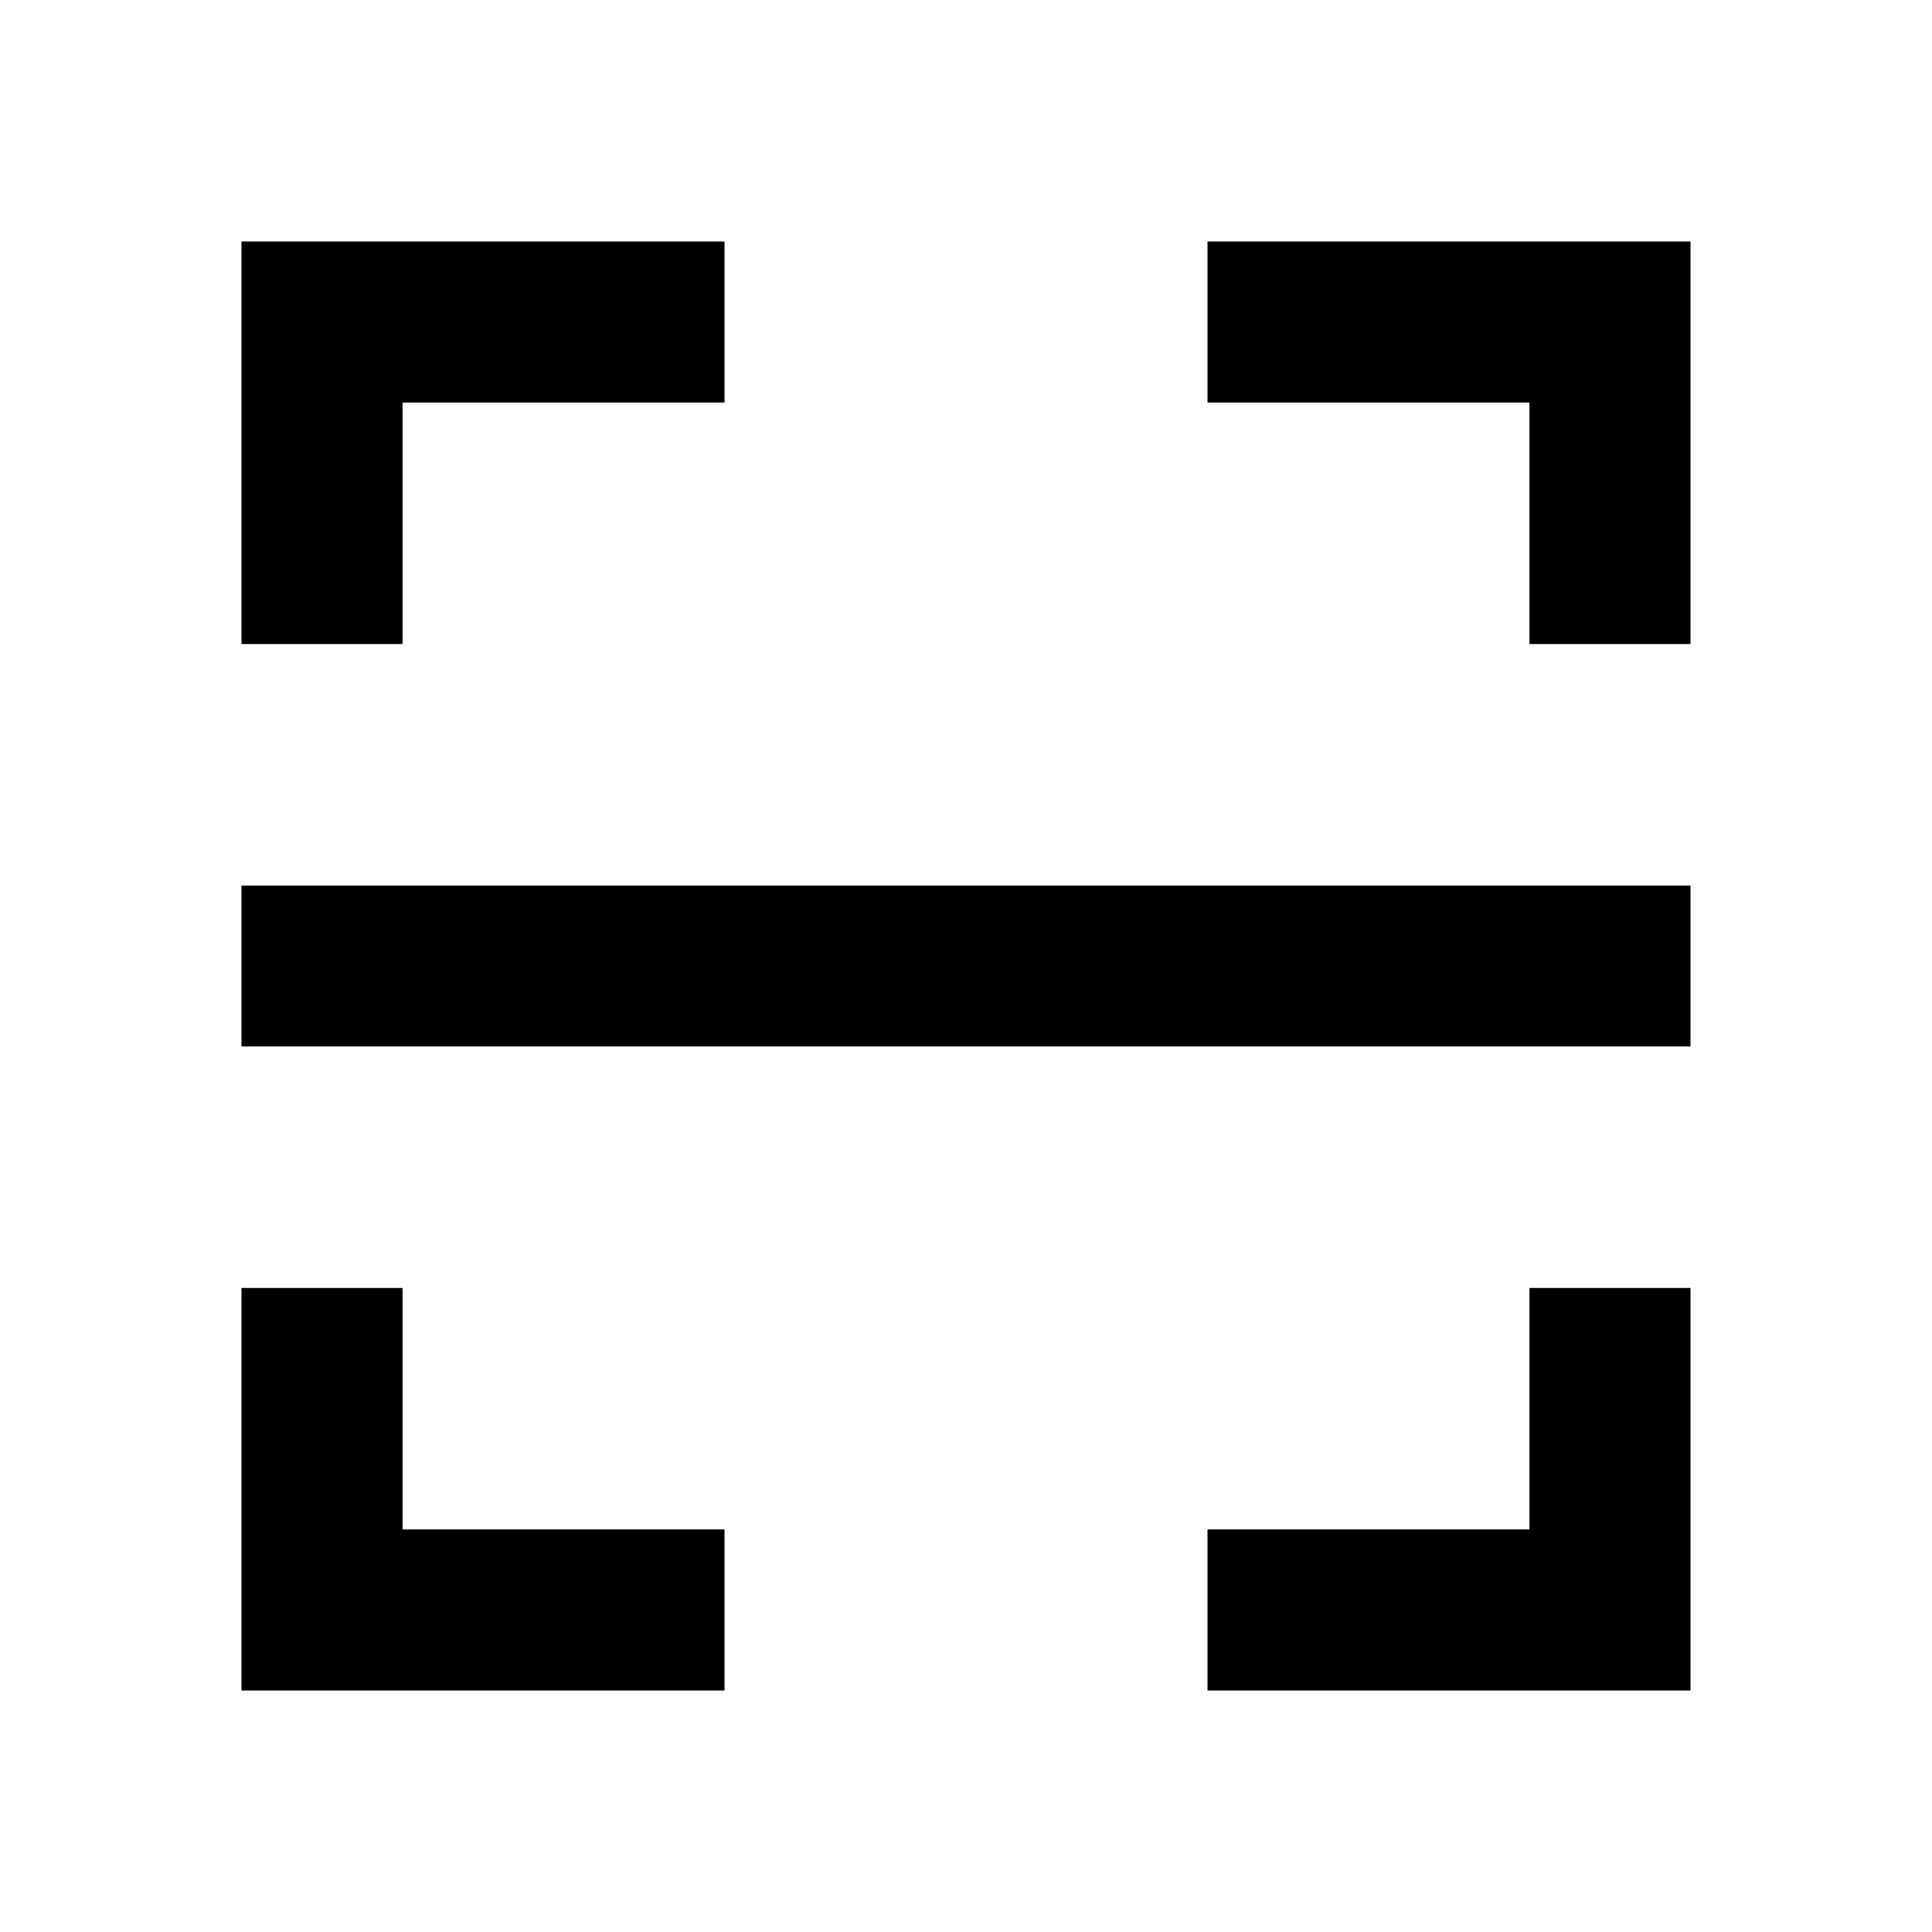
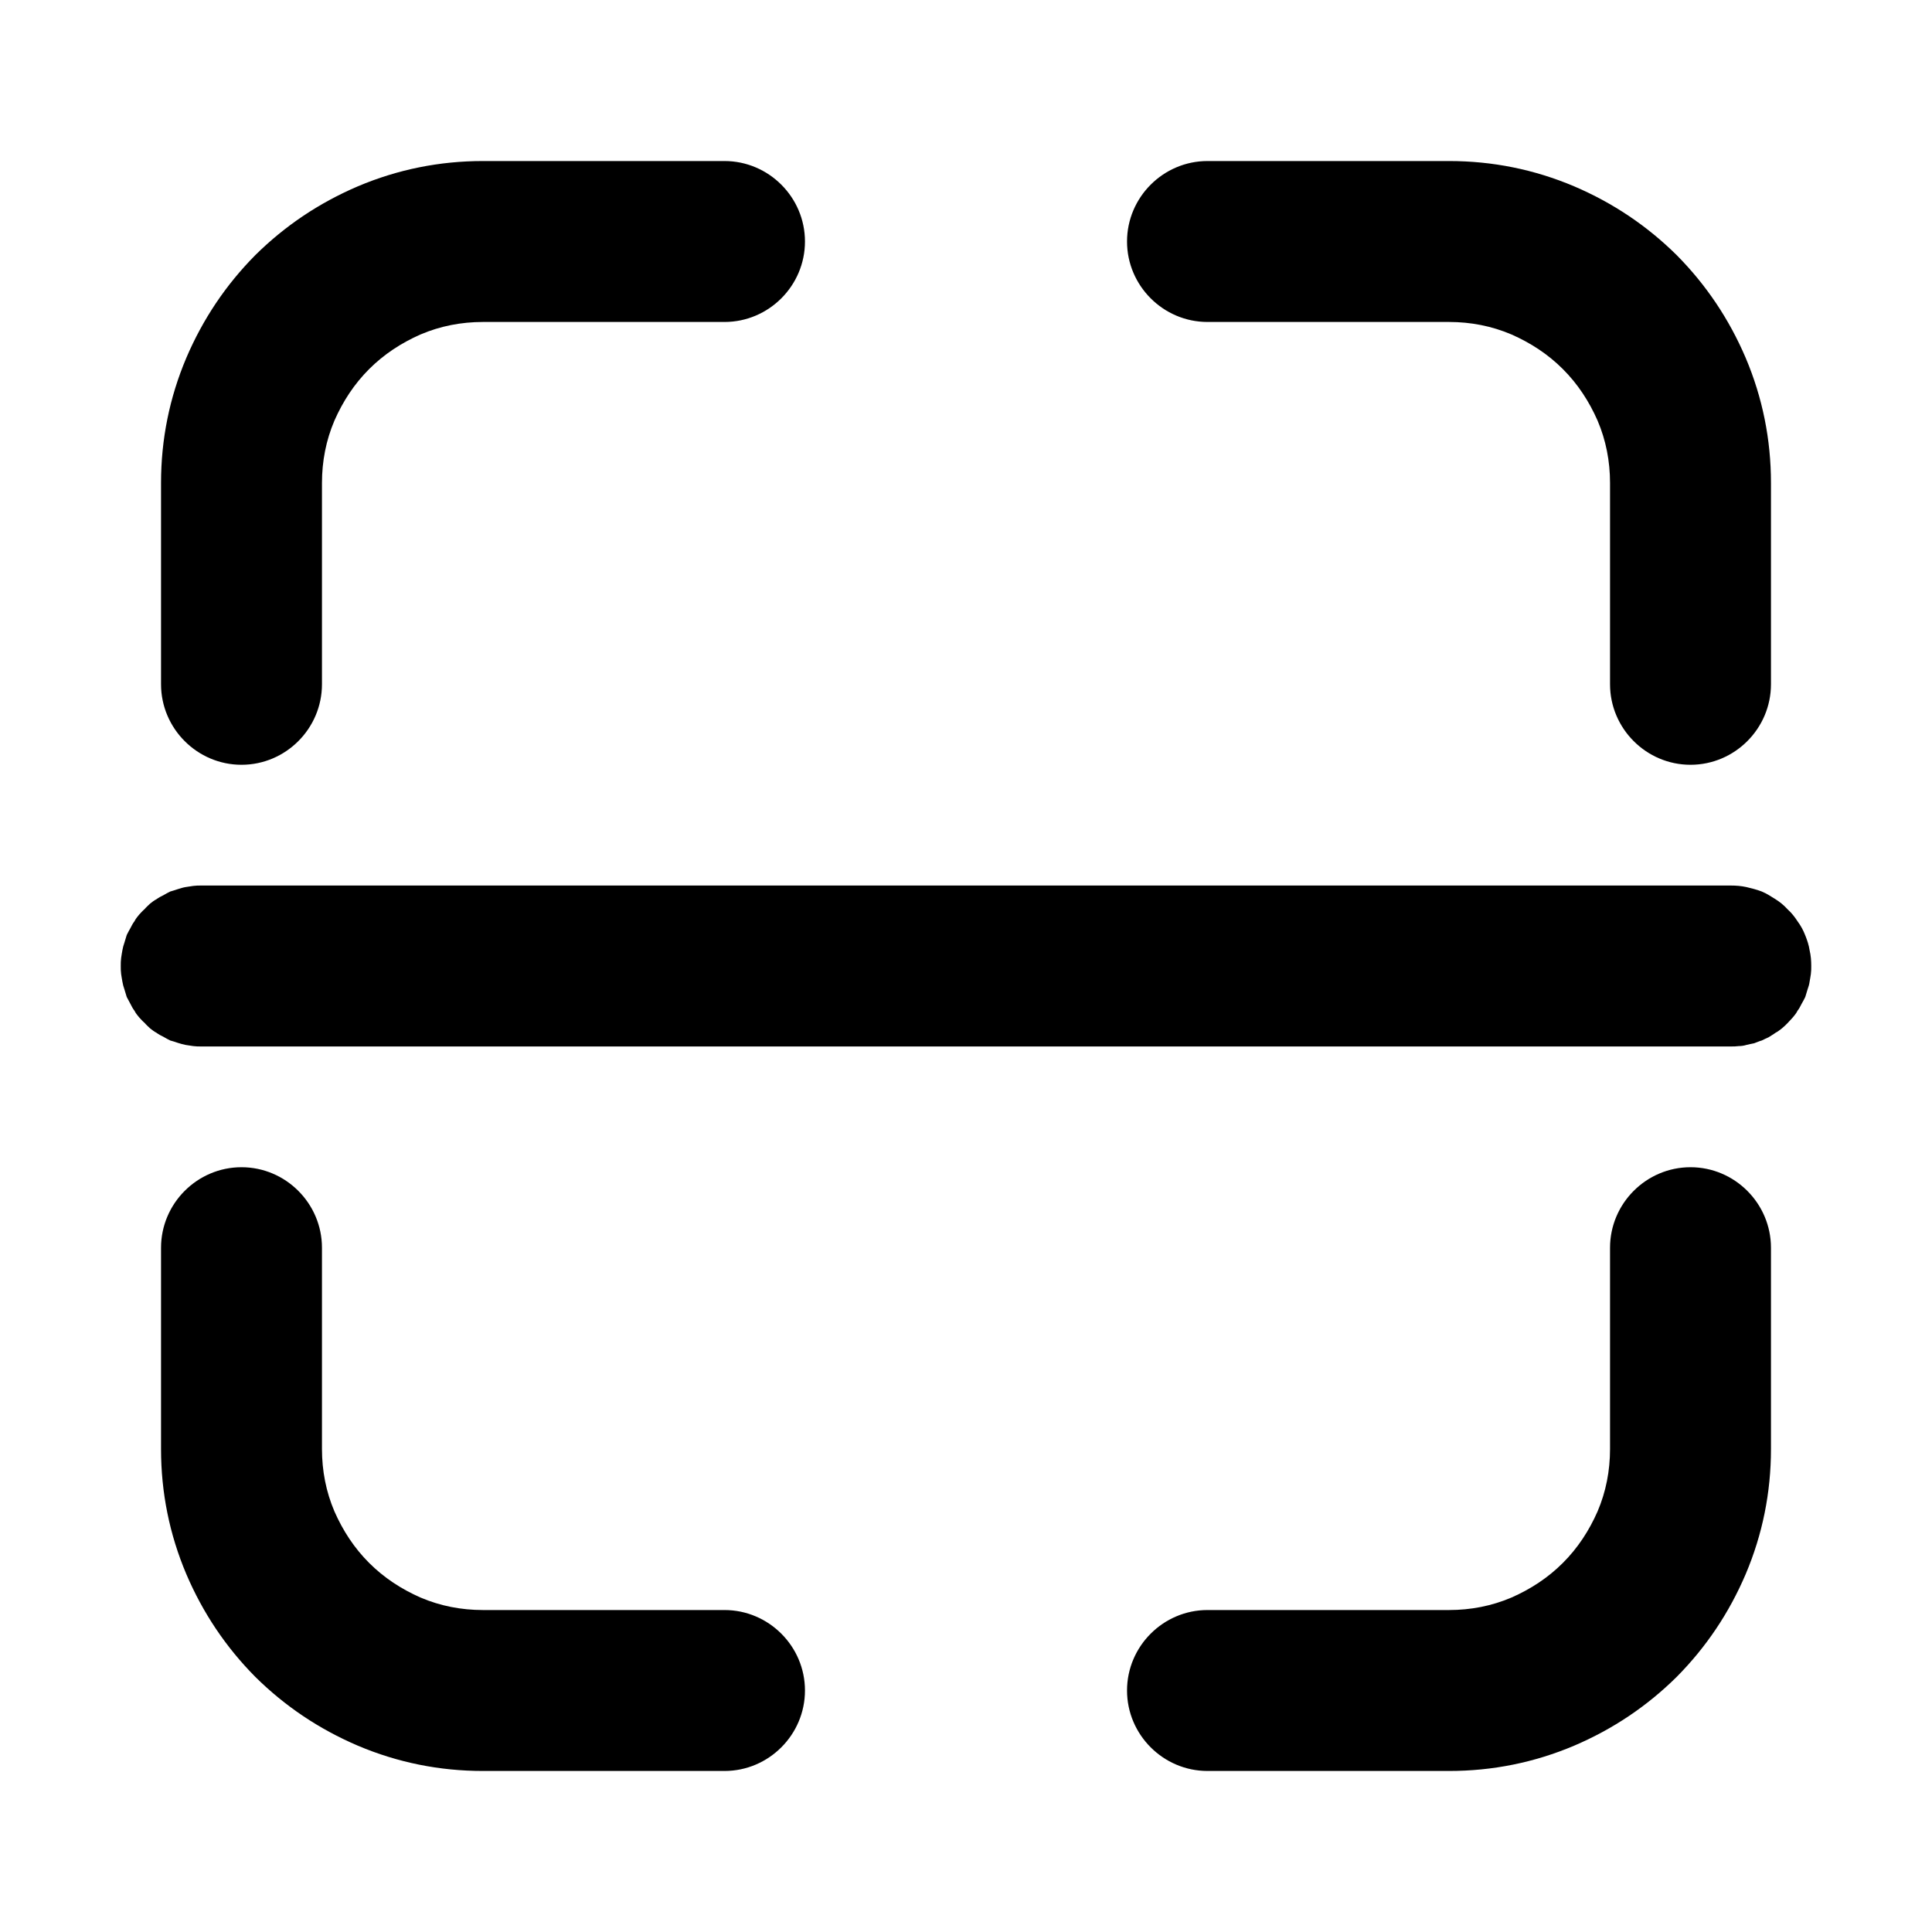
- <svg xmlns="http://www.w3.org/2000/svg" width="24" height="24" viewBox="0 0 24 24" fill="none">
-   <path d="M15 3L21 3L21 8L19 8L19 5L15 5L15 3ZM9 3L9 5L5 5L5 8L3 8L3 3L9 3ZM15 21L15 19L19 19L19 16L21 16L21 21L15 21ZM9 21L3 21L3 16L5 16L5 19L9 19L9 21ZM3 11L21 11L21 13L3 13L3 11Z" fill="#000000">
+ <svg xmlns="http://www.w3.org/2000/svg" width="20" height="20" viewBox="0 0 20 20" fill="none">
+   <path d="M17.358 2.642C17.05 2.337 16.696 2.1 16.296 1.929C15.883 1.754 15.45 1.667 15 1.667L12.5 1.667C12.042 1.667 11.667 2.042 11.667 2.5C11.667 2.958 12.042 3.333 12.5 3.333L15 3.333C15.225 3.333 15.442 3.375 15.646 3.462C15.846 3.55 16.025 3.667 16.179 3.821C16.333 3.975 16.45 4.154 16.538 4.354C16.625 4.558 16.667 4.775 16.667 5L16.667 7.083C16.667 7.542 17.042 7.917 17.5 7.917C17.958 7.917 18.333 7.542 18.333 7.083L18.333 5C18.333 4.55 18.246 4.117 18.071 3.704C17.9 3.304 17.663 2.95 17.358 2.642ZM1.762 9.229C1.738 9.242 1.712 9.254 1.692 9.267C1.667 9.279 1.642 9.292 1.621 9.308C1.596 9.321 1.575 9.337 1.554 9.354C1.533 9.375 1.512 9.392 1.496 9.412C1.475 9.429 1.458 9.45 1.438 9.471C1.421 9.492 1.404 9.512 1.392 9.537C1.375 9.558 1.363 9.583 1.35 9.608C1.337 9.629 1.325 9.654 1.312 9.679C1.304 9.708 1.296 9.733 1.288 9.758C1.279 9.783 1.271 9.812 1.267 9.837C1.262 9.862 1.258 9.892 1.254 9.917C1.25 9.946 1.25 9.971 1.25 10C1.25 10.029 1.25 10.054 1.254 10.083C1.258 10.108 1.262 10.137 1.267 10.162C1.271 10.188 1.279 10.217 1.288 10.242C1.296 10.267 1.304 10.292 1.312 10.321C1.325 10.346 1.337 10.367 1.35 10.392C1.363 10.417 1.375 10.442 1.392 10.463C1.404 10.488 1.421 10.508 1.438 10.529C1.458 10.55 1.475 10.571 1.496 10.588C1.512 10.608 1.533 10.625 1.554 10.646C1.575 10.662 1.596 10.679 1.621 10.692C1.642 10.708 1.667 10.721 1.692 10.733C1.712 10.746 1.738 10.758 1.762 10.771C1.792 10.779 1.817 10.787 1.842 10.796C1.867 10.804 1.896 10.812 1.921 10.817C1.946 10.821 1.975 10.825 2 10.829C2.029 10.833 2.054 10.833 2.083 10.833L17.917 10.833C17.946 10.833 17.971 10.833 18 10.829C18.025 10.829 18.054 10.825 18.079 10.817C18.104 10.812 18.133 10.804 18.158 10.8C18.183 10.792 18.208 10.779 18.238 10.771C18.262 10.758 18.283 10.75 18.308 10.738C18.333 10.721 18.358 10.708 18.379 10.692C18.404 10.679 18.425 10.662 18.446 10.646C18.467 10.629 18.488 10.608 18.504 10.592C18.525 10.571 18.542 10.55 18.562 10.529C18.579 10.508 18.596 10.488 18.608 10.463C18.625 10.442 18.637 10.417 18.65 10.392C18.663 10.371 18.675 10.346 18.688 10.321C18.696 10.296 18.704 10.267 18.712 10.242C18.721 10.217 18.729 10.192 18.733 10.162C18.738 10.137 18.742 10.108 18.746 10.083C18.75 10.054 18.75 10.029 18.75 10C18.75 9.946 18.746 9.892 18.733 9.837C18.725 9.783 18.708 9.733 18.688 9.683C18.667 9.629 18.642 9.583 18.608 9.537C18.579 9.492 18.546 9.45 18.504 9.412C18.467 9.371 18.425 9.337 18.379 9.308C18.333 9.279 18.288 9.25 18.238 9.229C18.183 9.208 18.133 9.196 18.079 9.183C18.025 9.171 17.971 9.167 17.917 9.167L2.083 9.167C2.054 9.167 2.029 9.167 2 9.171C1.975 9.175 1.946 9.179 1.921 9.183C1.896 9.187 1.867 9.196 1.842 9.204C1.817 9.212 1.792 9.221 1.762 9.229ZM18.333 12.917C18.333 12.458 17.958 12.083 17.5 12.083C17.042 12.083 16.667 12.458 16.667 12.917L16.667 15C16.667 15.225 16.625 15.442 16.538 15.646C16.45 15.846 16.333 16.025 16.179 16.179C16.025 16.333 15.846 16.45 15.646 16.538C15.442 16.625 15.225 16.667 15 16.667L12.5 16.667C12.042 16.667 11.667 17.042 11.667 17.5C11.667 17.958 12.042 18.333 12.5 18.333L15 18.333C15.45 18.333 15.883 18.246 16.296 18.071C16.696 17.9 17.05 17.663 17.358 17.358C17.663 17.05 17.9 16.696 18.071 16.296C18.246 15.883 18.333 15.45 18.333 15L18.333 12.917ZM2.642 17.358C2.95 17.663 3.304 17.9 3.704 18.071C4.117 18.246 4.55 18.333 5 18.333L7.5 18.333C7.958 18.333 8.333 17.958 8.333 17.5C8.333 17.042 7.958 16.667 7.5 16.667L5 16.667C4.775 16.667 4.558 16.625 4.354 16.538C4.154 16.45 3.975 16.333 3.821 16.179C3.667 16.025 3.55 15.846 3.462 15.646C3.375 15.442 3.333 15.225 3.333 15L3.333 12.917C3.333 12.458 2.958 12.083 2.5 12.083C2.042 12.083 1.667 12.458 1.667 12.917L1.667 15C1.667 15.45 1.754 15.883 1.929 16.296C2.1 16.696 2.337 17.05 2.642 17.358ZM3.333 7.083L3.333 5C3.333 4.775 3.375 4.558 3.462 4.354C3.55 4.154 3.667 3.975 3.821 3.821C3.975 3.667 4.154 3.55 4.354 3.462C4.558 3.375 4.775 3.333 5 3.333L7.5 3.333C7.958 3.333 8.333 2.958 8.333 2.5C8.333 2.042 7.958 1.667 7.5 1.667L5 1.667C4.55 1.667 4.117 1.754 3.704 1.929C3.304 2.1 2.95 2.337 2.642 2.642C2.337 2.95 2.1 3.304 1.929 3.704C1.754 4.117 1.667 4.55 1.667 5L1.667 7.083C1.667 7.542 2.042 7.917 2.5 7.917C2.958 7.917 3.333 7.542 3.333 7.083Z" fill-rule="evenodd" fill="#000000">
</path>
</svg>
